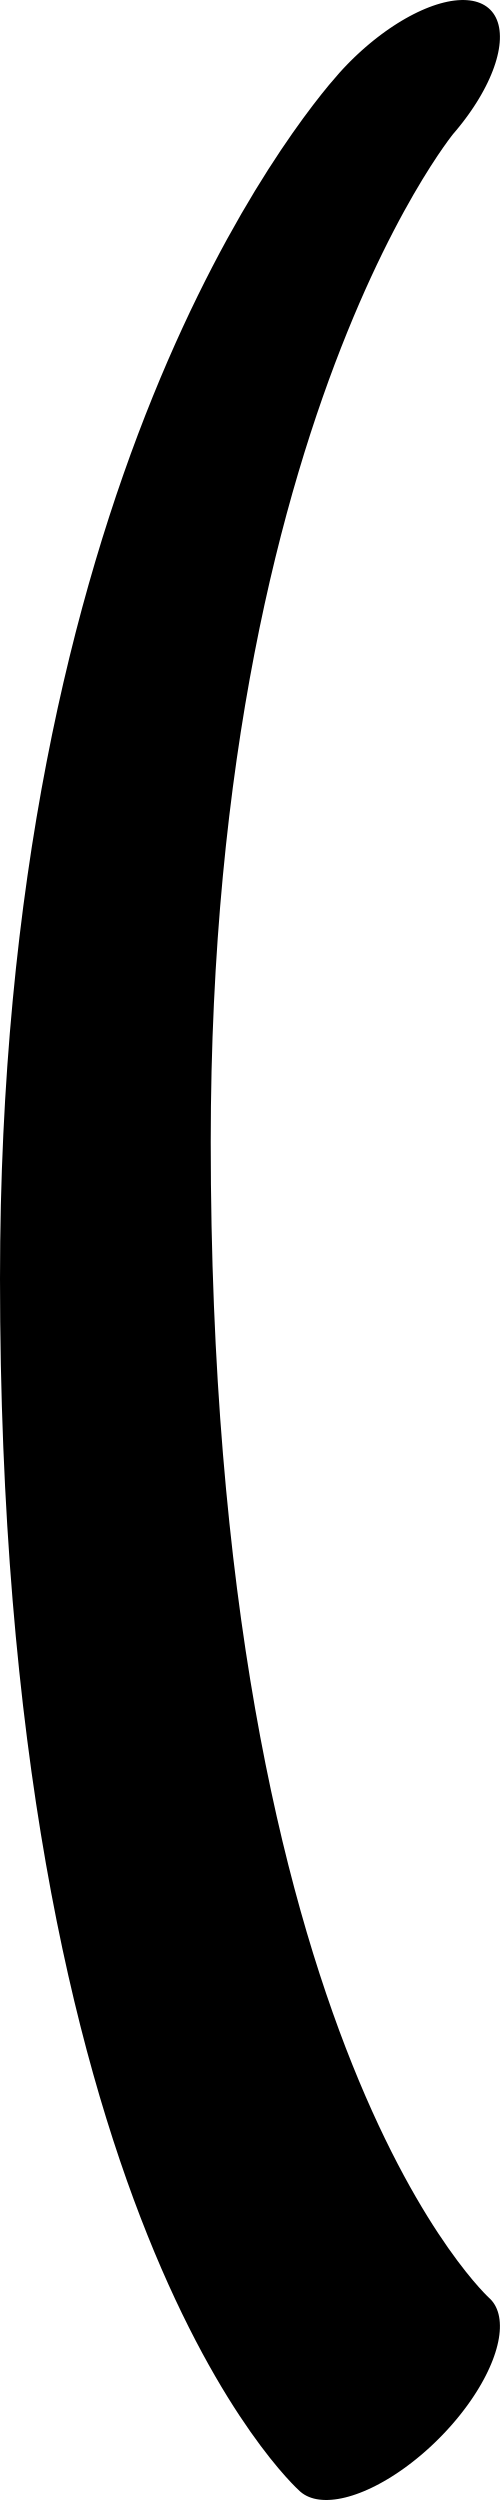
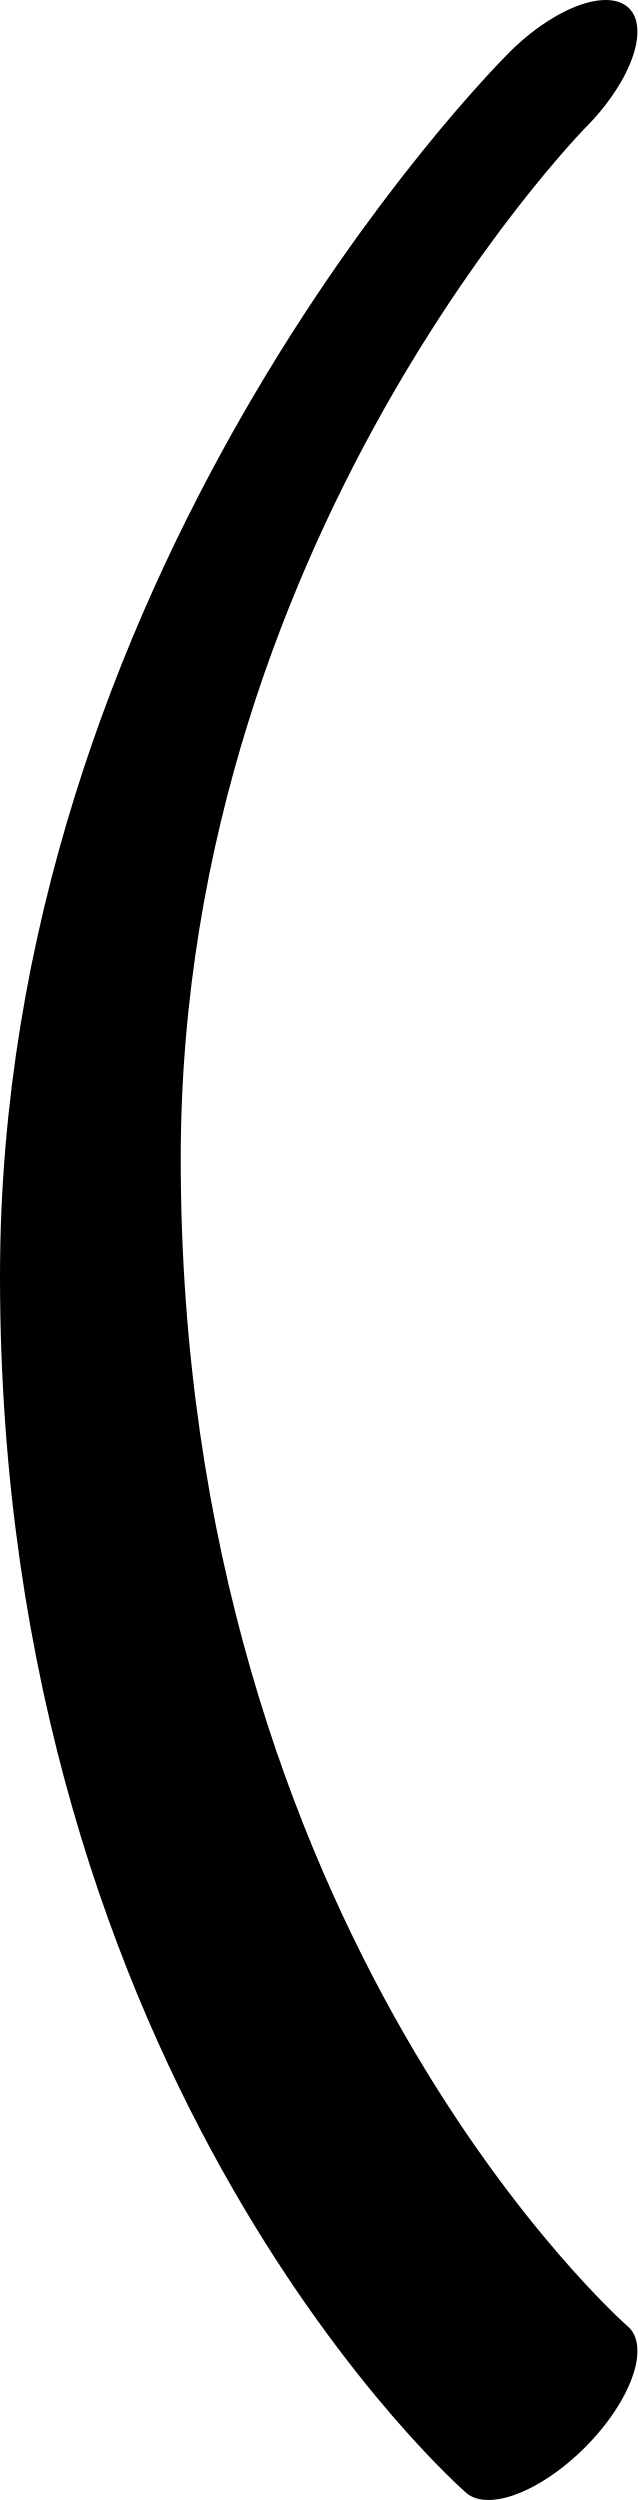
- <svg xmlns="http://www.w3.org/2000/svg" width="176.784" height="884.054" viewBox="0 0 176.784 884.054" version="1.1" id="svg5" xml:space="preserve">
+ <svg xmlns="http://www.w3.org/2000/svg" width="262.818" height="1030.812" viewBox="0 0 262.818 1030.812" version="1.1" id="svg5" xml:space="preserve">
  <defs id="defs2" />
-   <g style="display:inline" id="g739" transform="translate(-243.3696,-316.0617)">
+   <g style="display:inline" id="g739" transform="translate(-243.3696,-241.9332)">
    <g id="g4204" transform="matrix(0.3419711,0.3419711,-0.7411625,0.7411625,791.7363,96.99678)">
-       <path style="fill:none;stroke:#000000;stroke-width:91.296;stroke-linecap:round;stroke-linejoin:round" d="m -222.998,448.733 c 0,0 17.328,145.966 421.702,332.549 479.273,221.143 761.927,213.575 761.927,213.575" id="path4201" />
+       <path style="fill:none;stroke:#000000;stroke-width:91.296;stroke-linecap:round;stroke-linejoin:round" d="m -205.591,340.685 c 0,0 -0.078,254.014 404.295,440.597 479.273,221.143 993.91,204.532 993.91,204.532" id="path4201" />
    </g>
  </g>
</svg>
